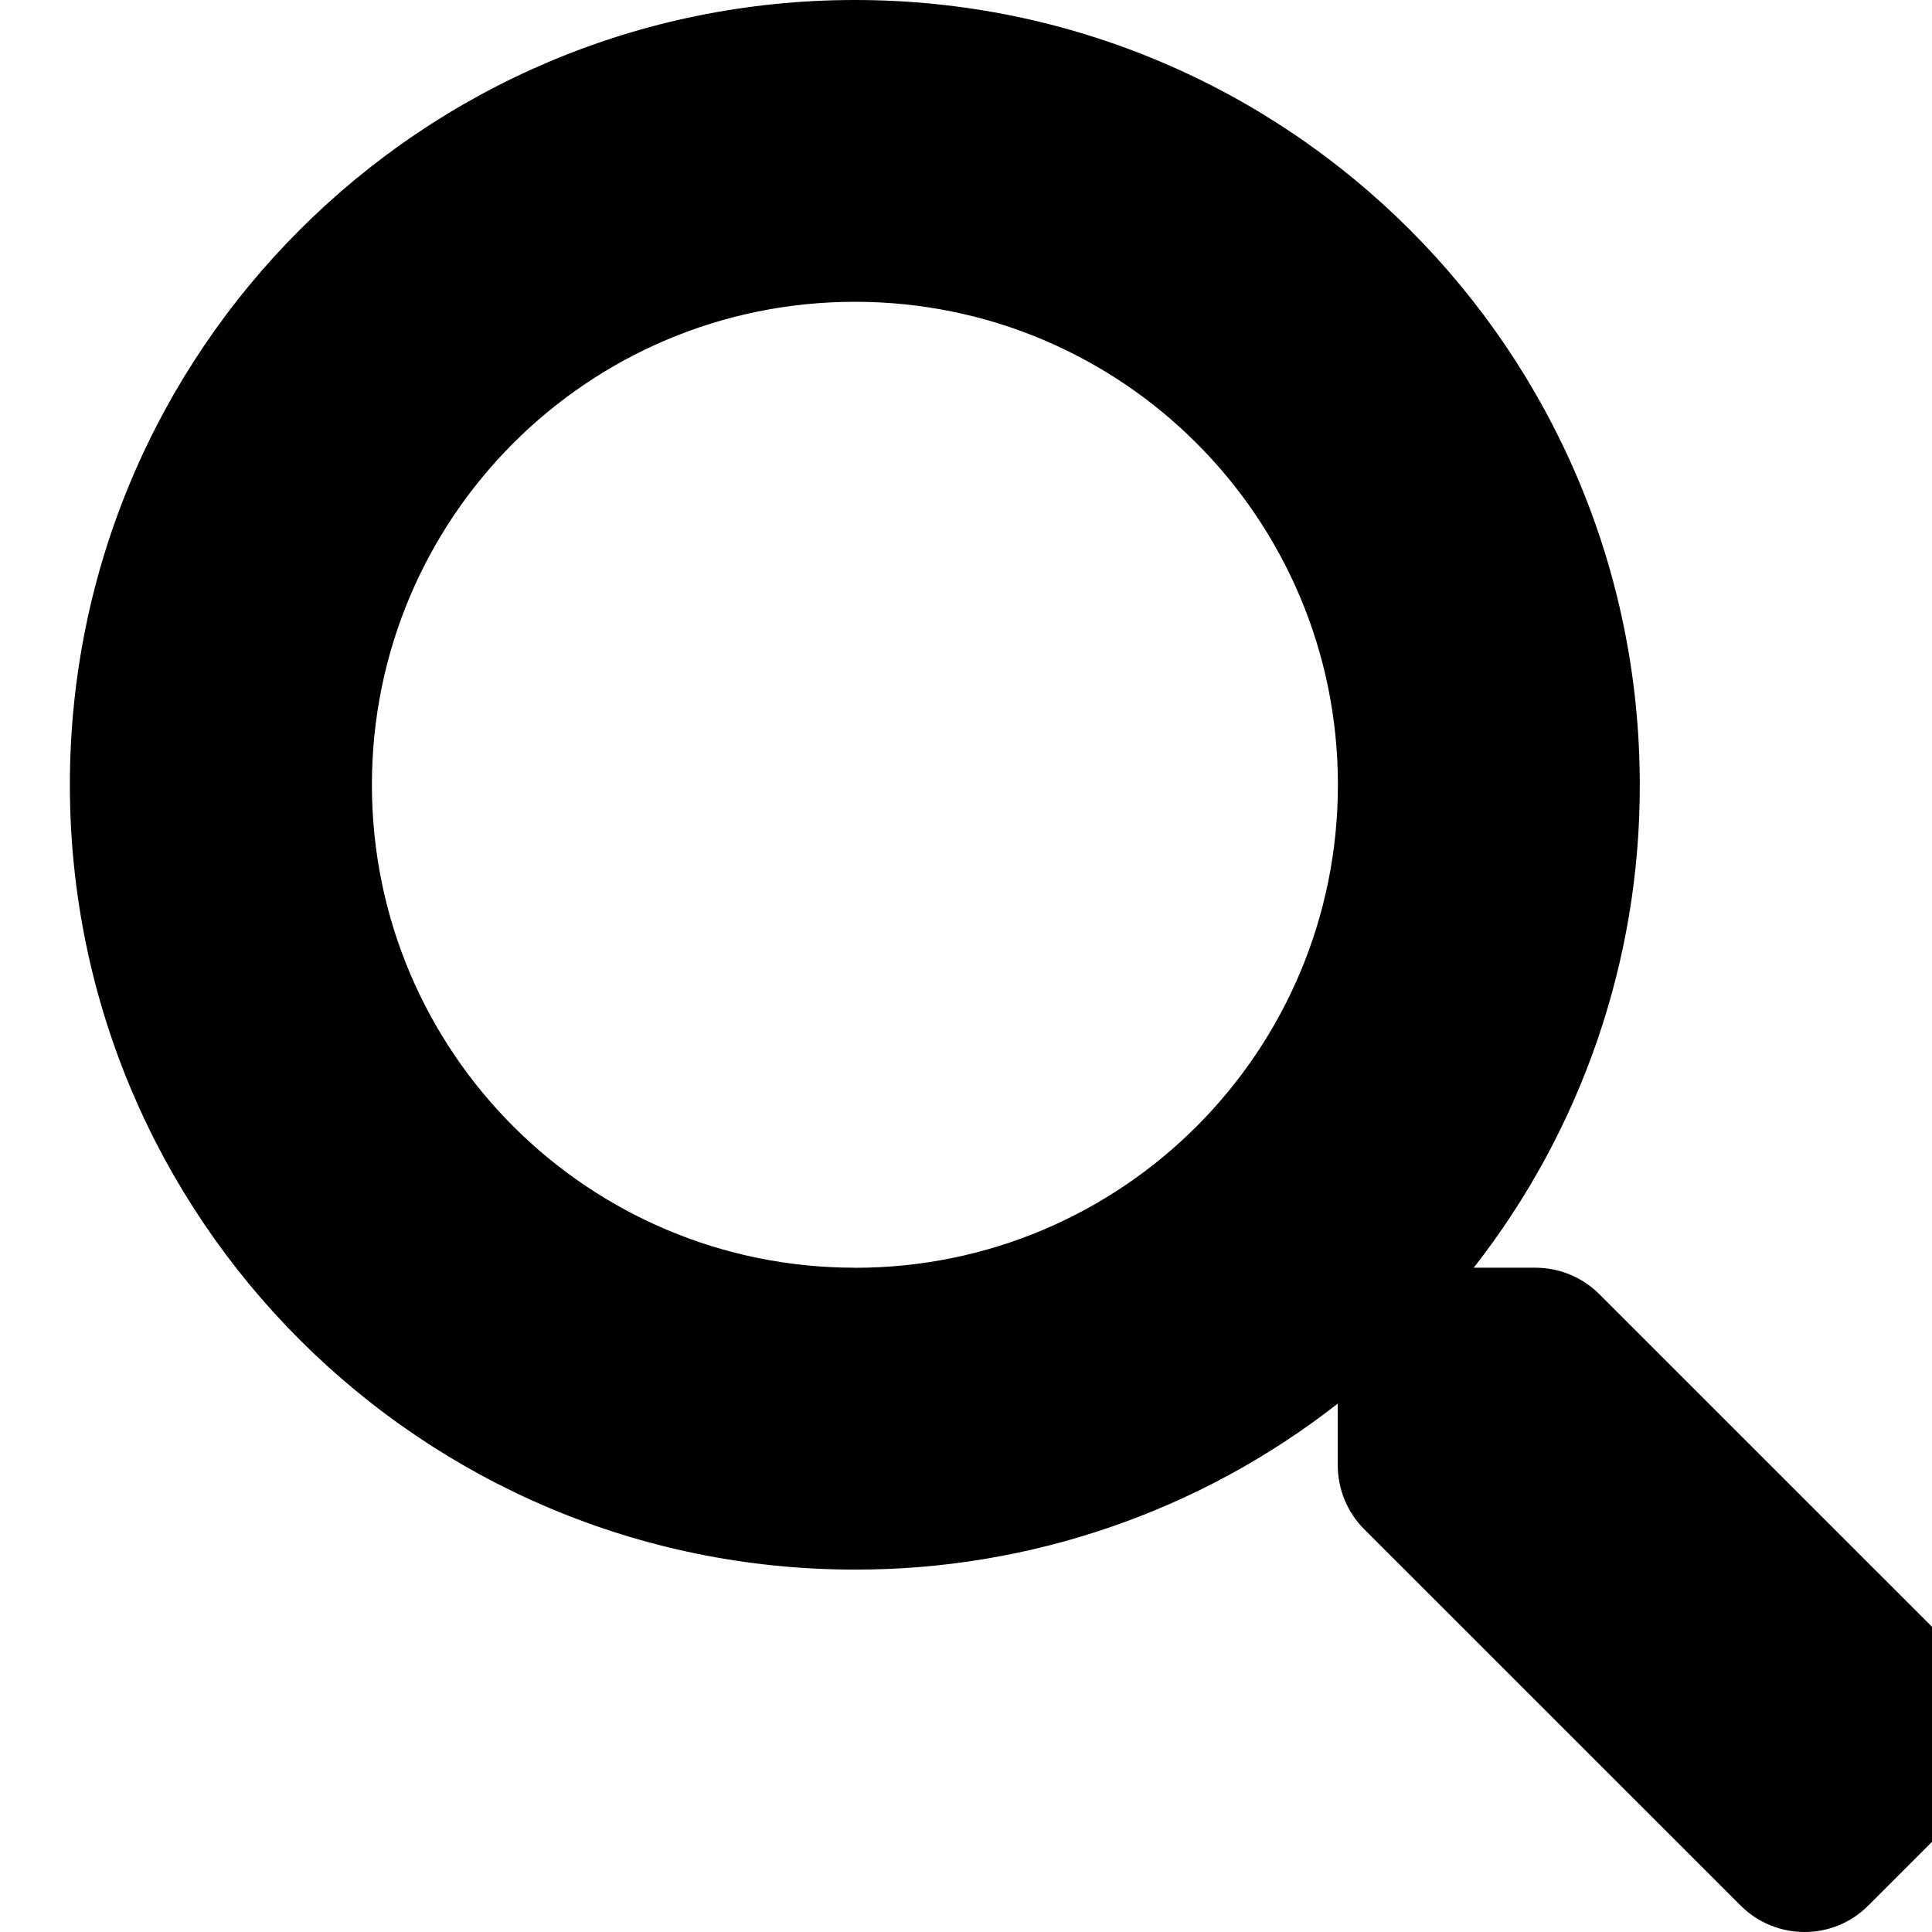
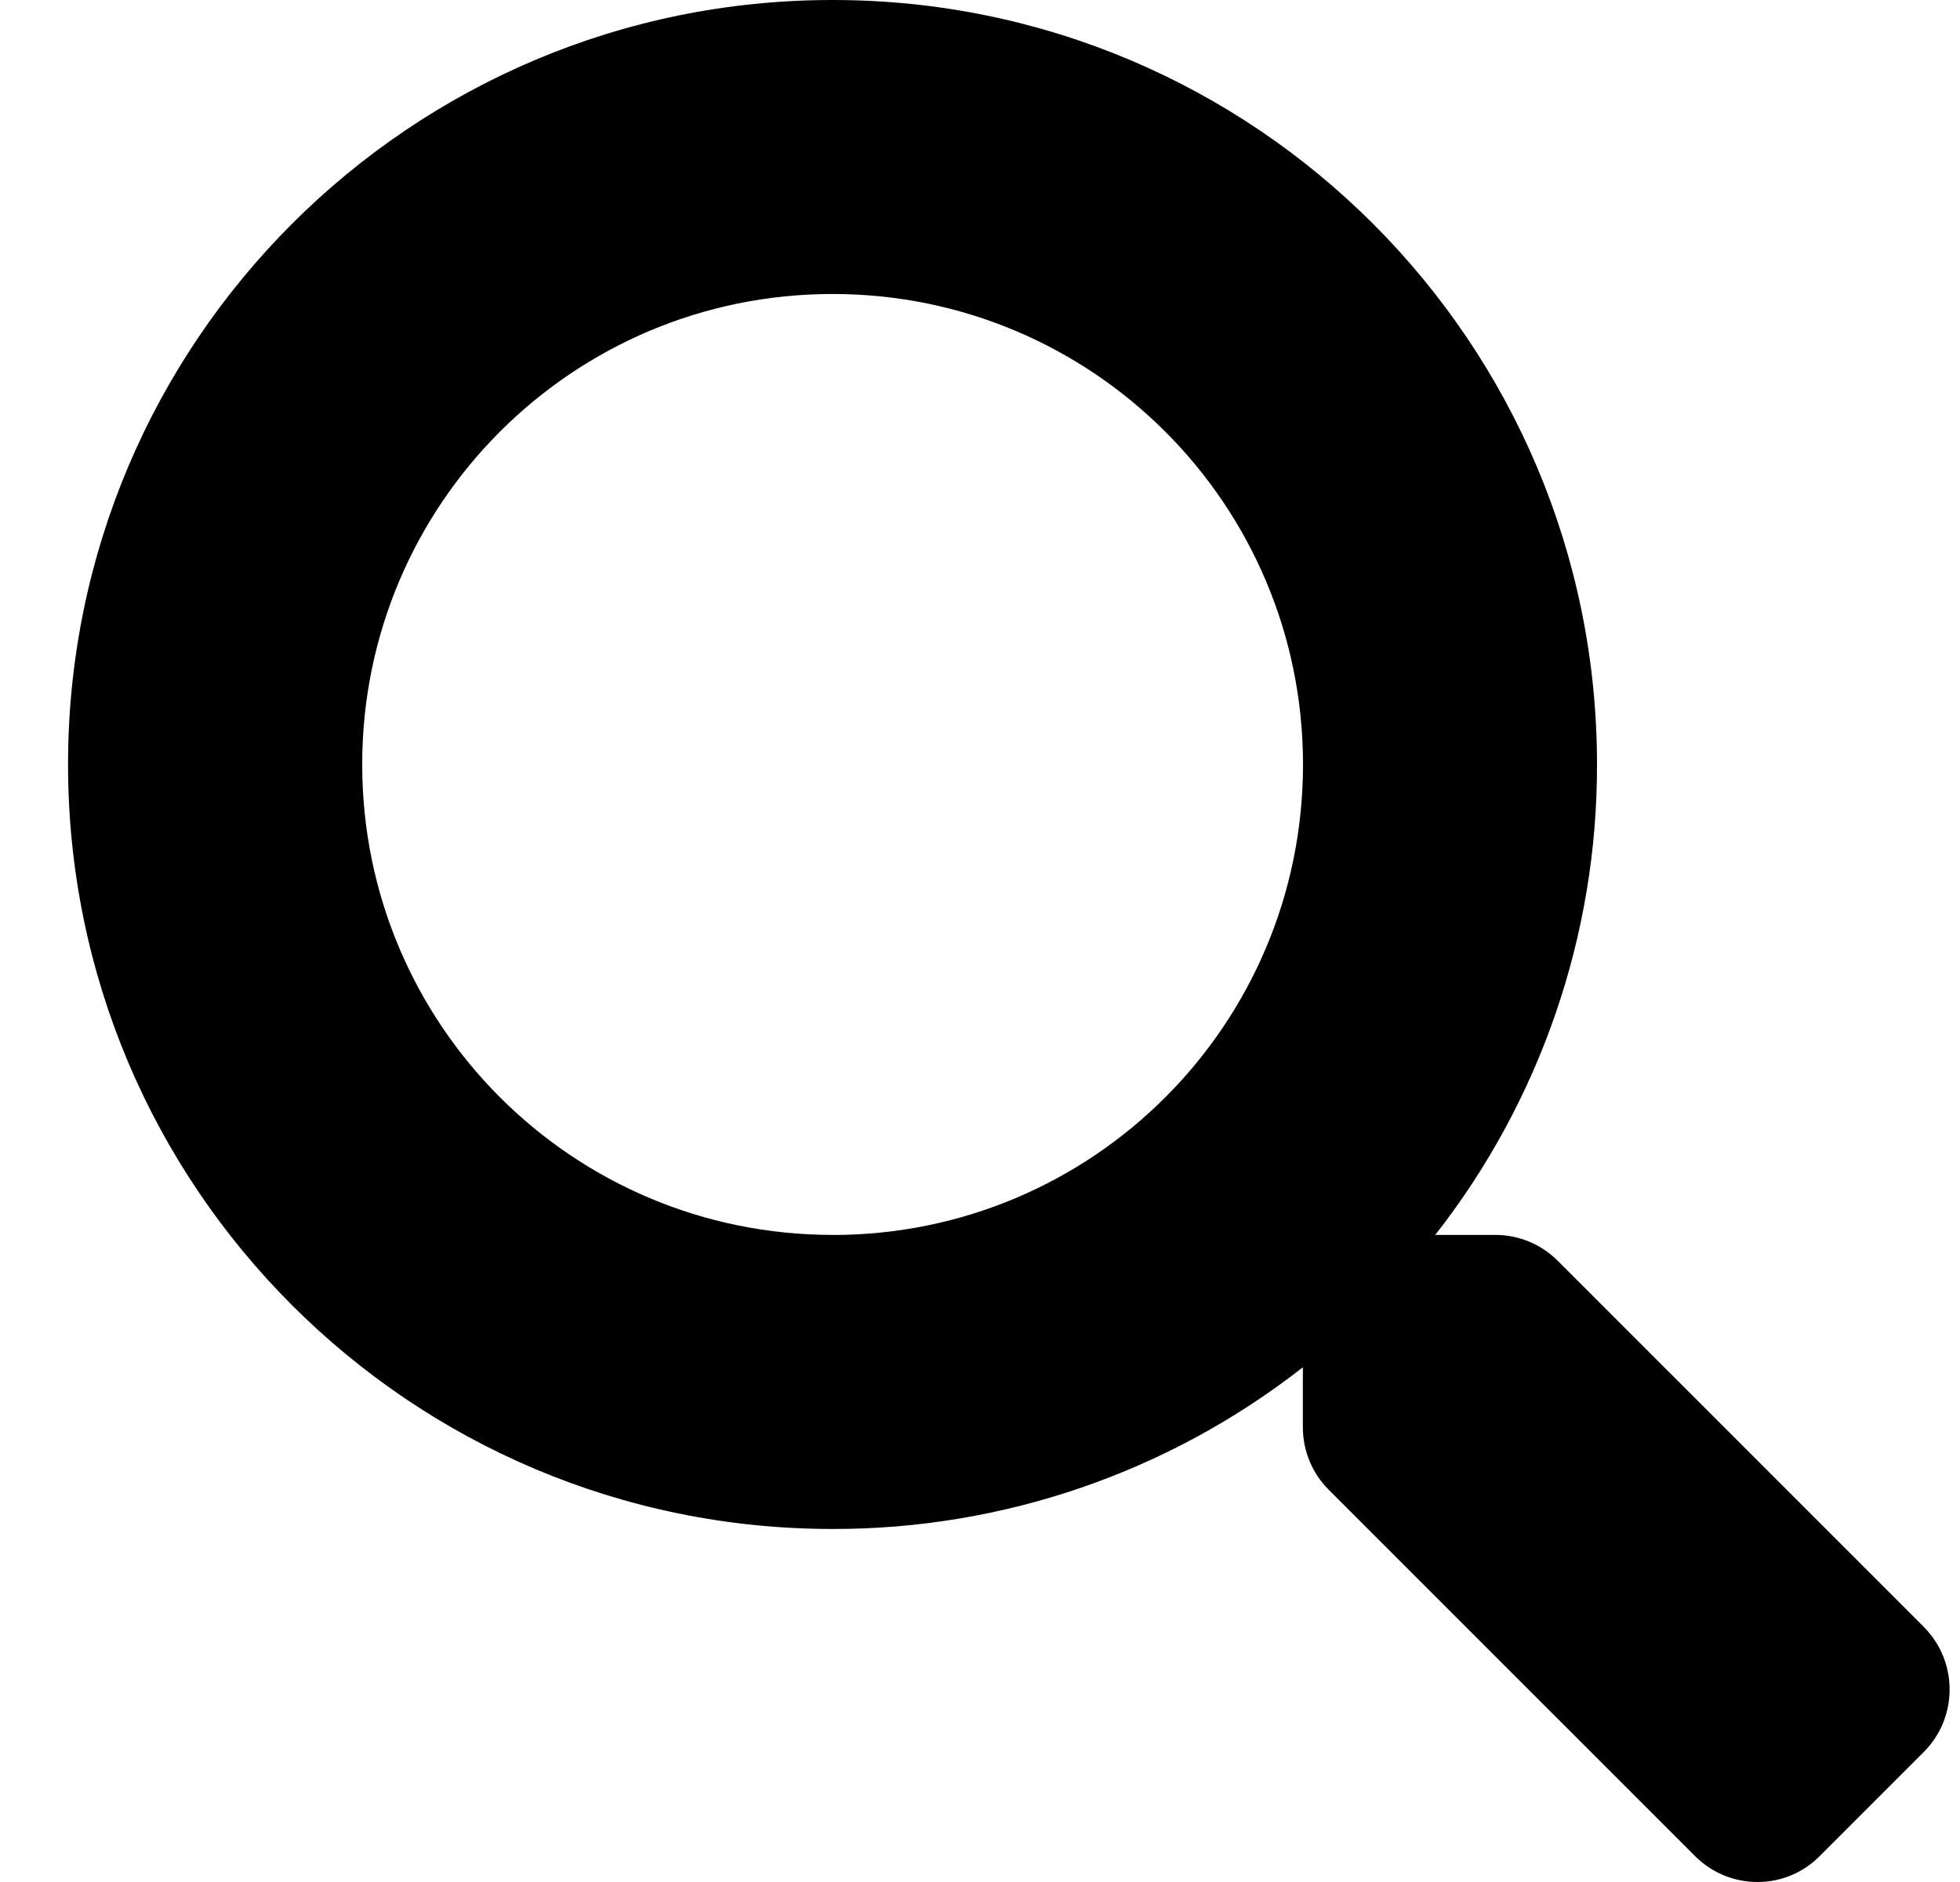
- <svg xmlns="http://www.w3.org/2000/svg" width="24" height="24">
-   <path d="m24.542 20.75-4.674-4.673a1.124 1.124 0 0 0-.796-.329h-.765A9.7 9.7 0 0 0 20.37 9.75C20.37 4.364 16.006 0 10.62 0 5.232 0 .868 4.364.868 9.75c0 5.384 4.364 9.748 9.75 9.748a9.704 9.704 0 0 0 6-2.062v.764c0 .3.118.586.329.797l4.674 4.673c.44.44 1.153.44 1.589 0l1.327-1.327c.44-.44.44-1.153.004-1.593ZM10.62 15.748c-3.314 0-6-2.68-6-5.999 0-3.314 2.681-6 6-6 3.315 0 6 2.682 6 6 0 3.314-2.68 6-6 6Z" />
+ <svg xmlns="http://www.w3.org/2000/svg" width="25" height="24" fill="none" viewBox="0 0 25 24">
+   <path fill="currentColor" d="m24.542 20.75-4.674-4.673a1.124 1.124 0 0 0-.796-.329h-.765A9.7 9.7 0 0 0 20.37 9.75 9.748 9.748 0 0 0 10.62 0 9.749 9.749 0 0 0 .868 9.75c0 5.384 4.364 9.748 9.75 9.748a9.704 9.704 0 0 0 6-2.062v.764c0 .3.118.586.329.797l4.674 4.673c.44.44 1.153.44 1.589 0l1.327-1.327c.44-.44.44-1.153.004-1.593ZM10.62 15.748c-3.314 0-6-2.68-6-5.999 0-3.314 2.681-6 6-6 3.315 0 6 2.682 6 6 0 3.314-2.68 6-6 6Z" />
</svg>
